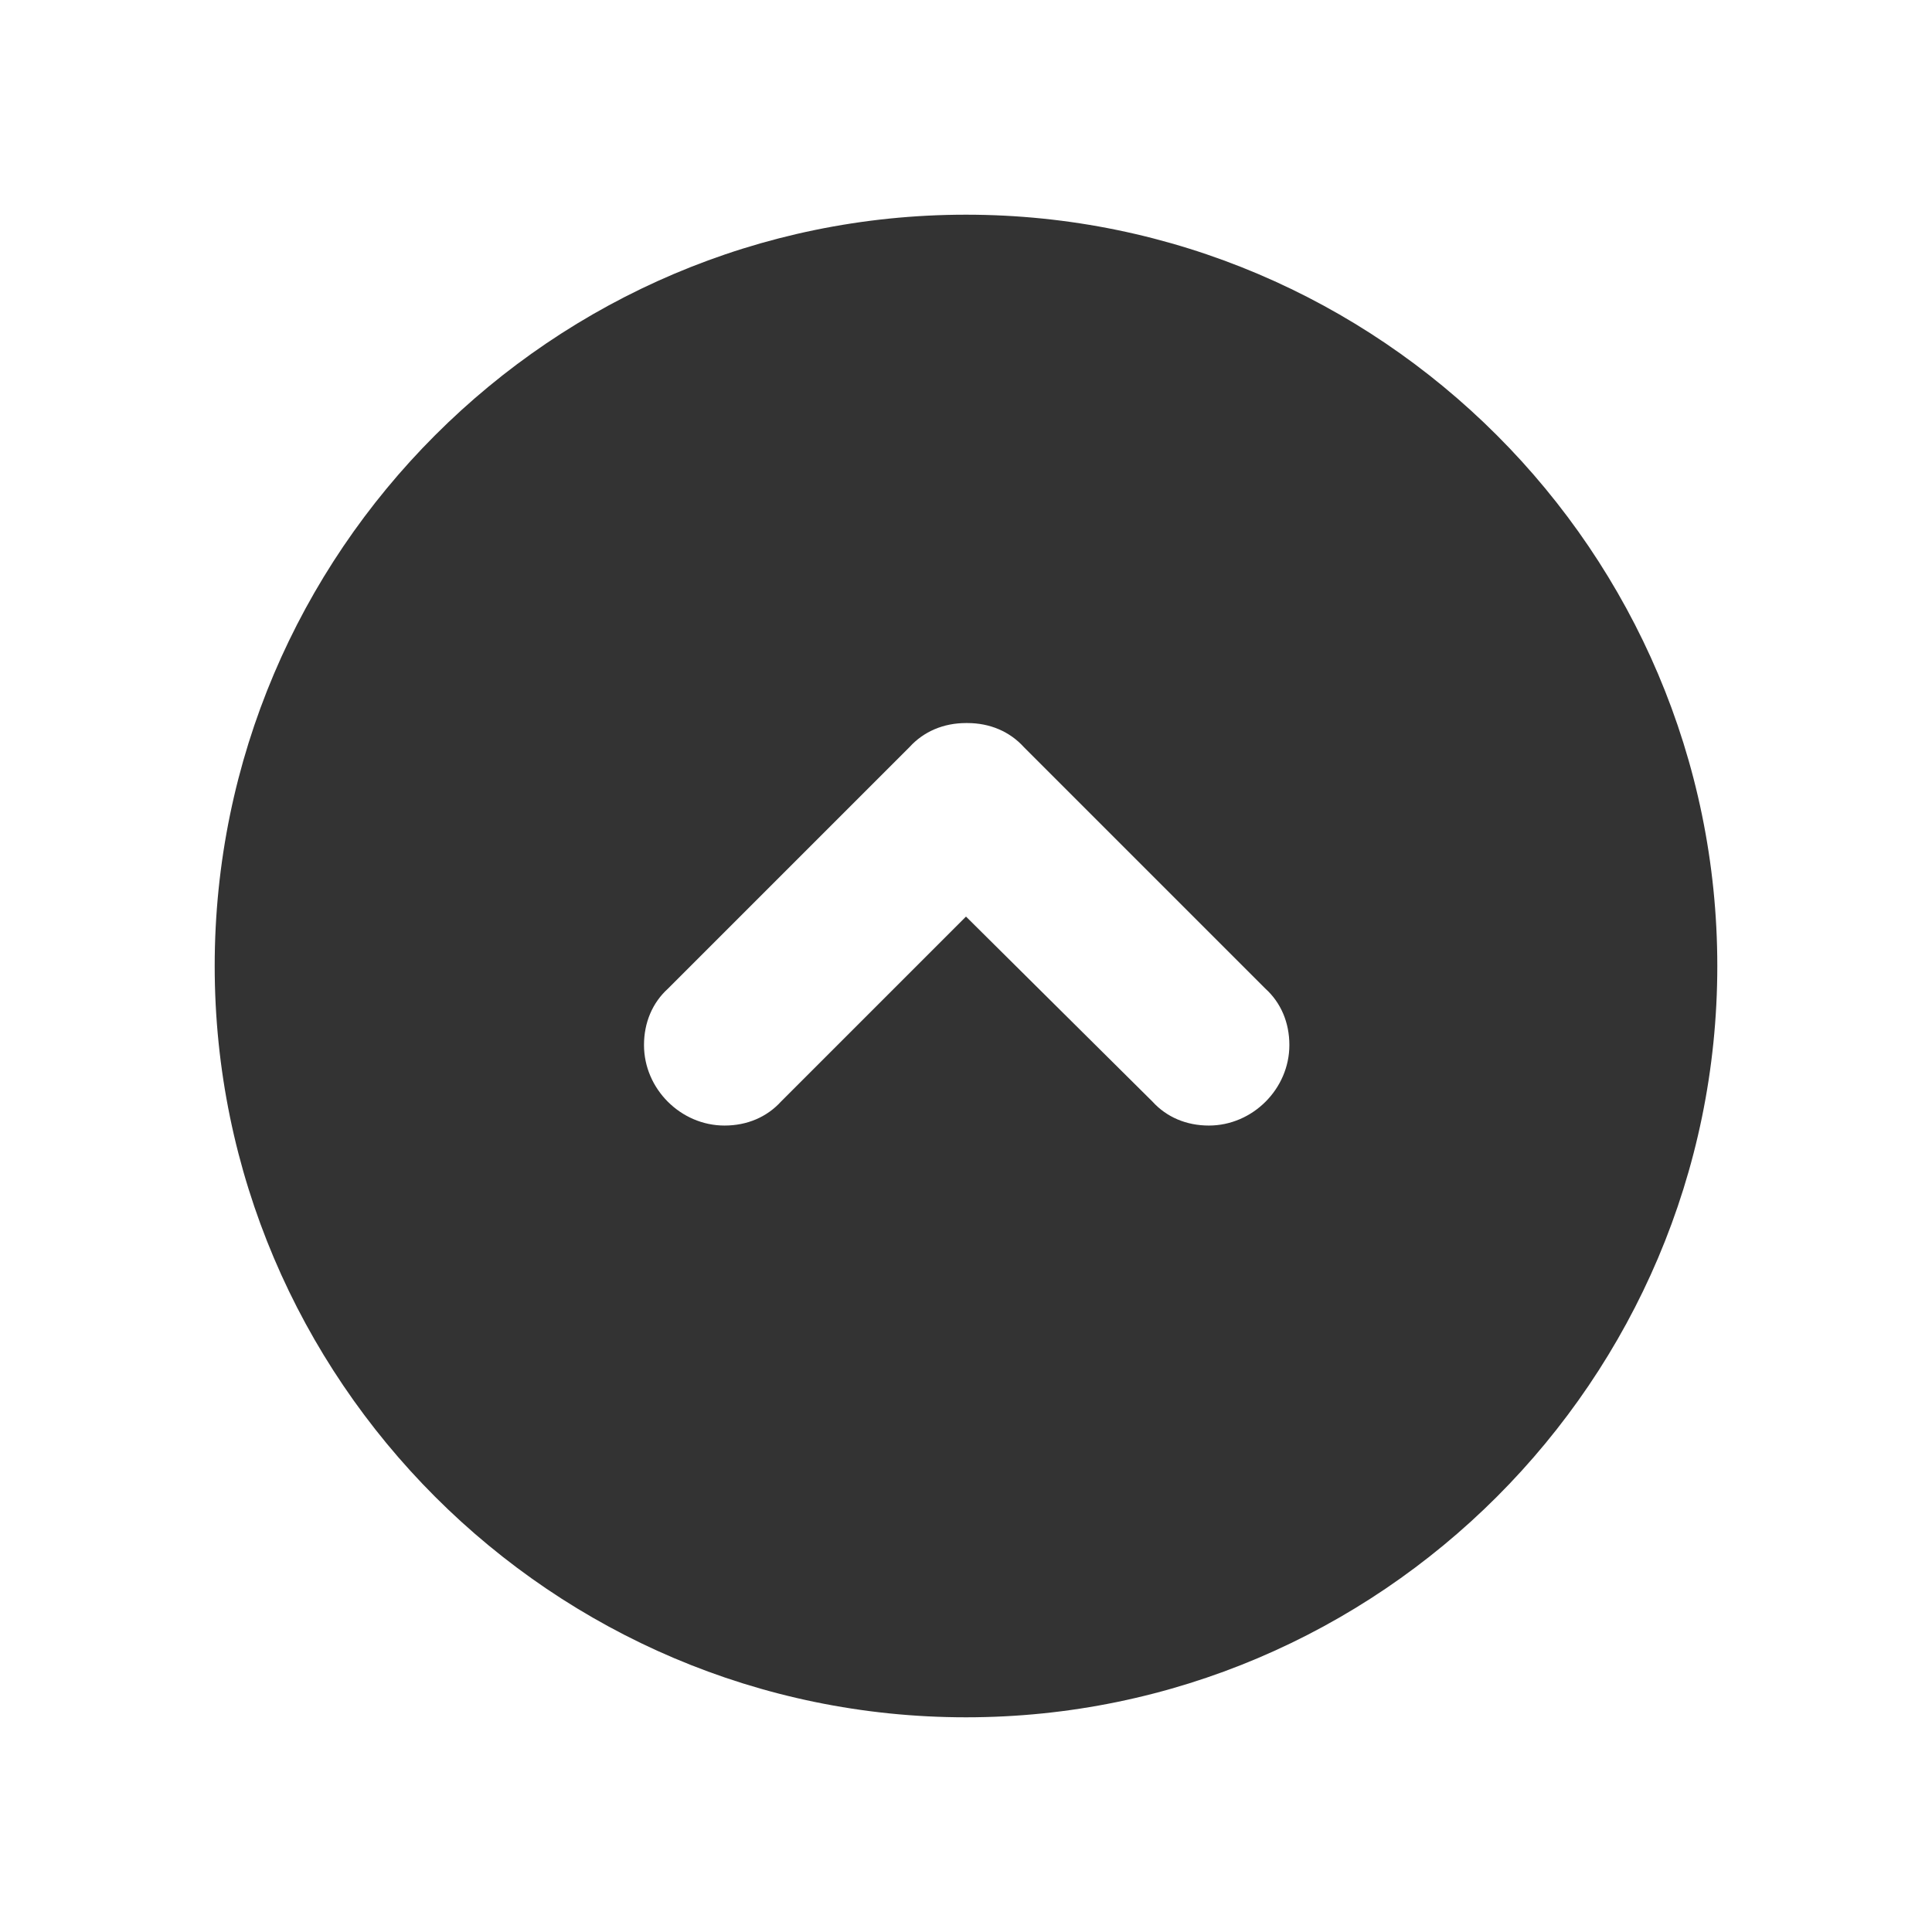
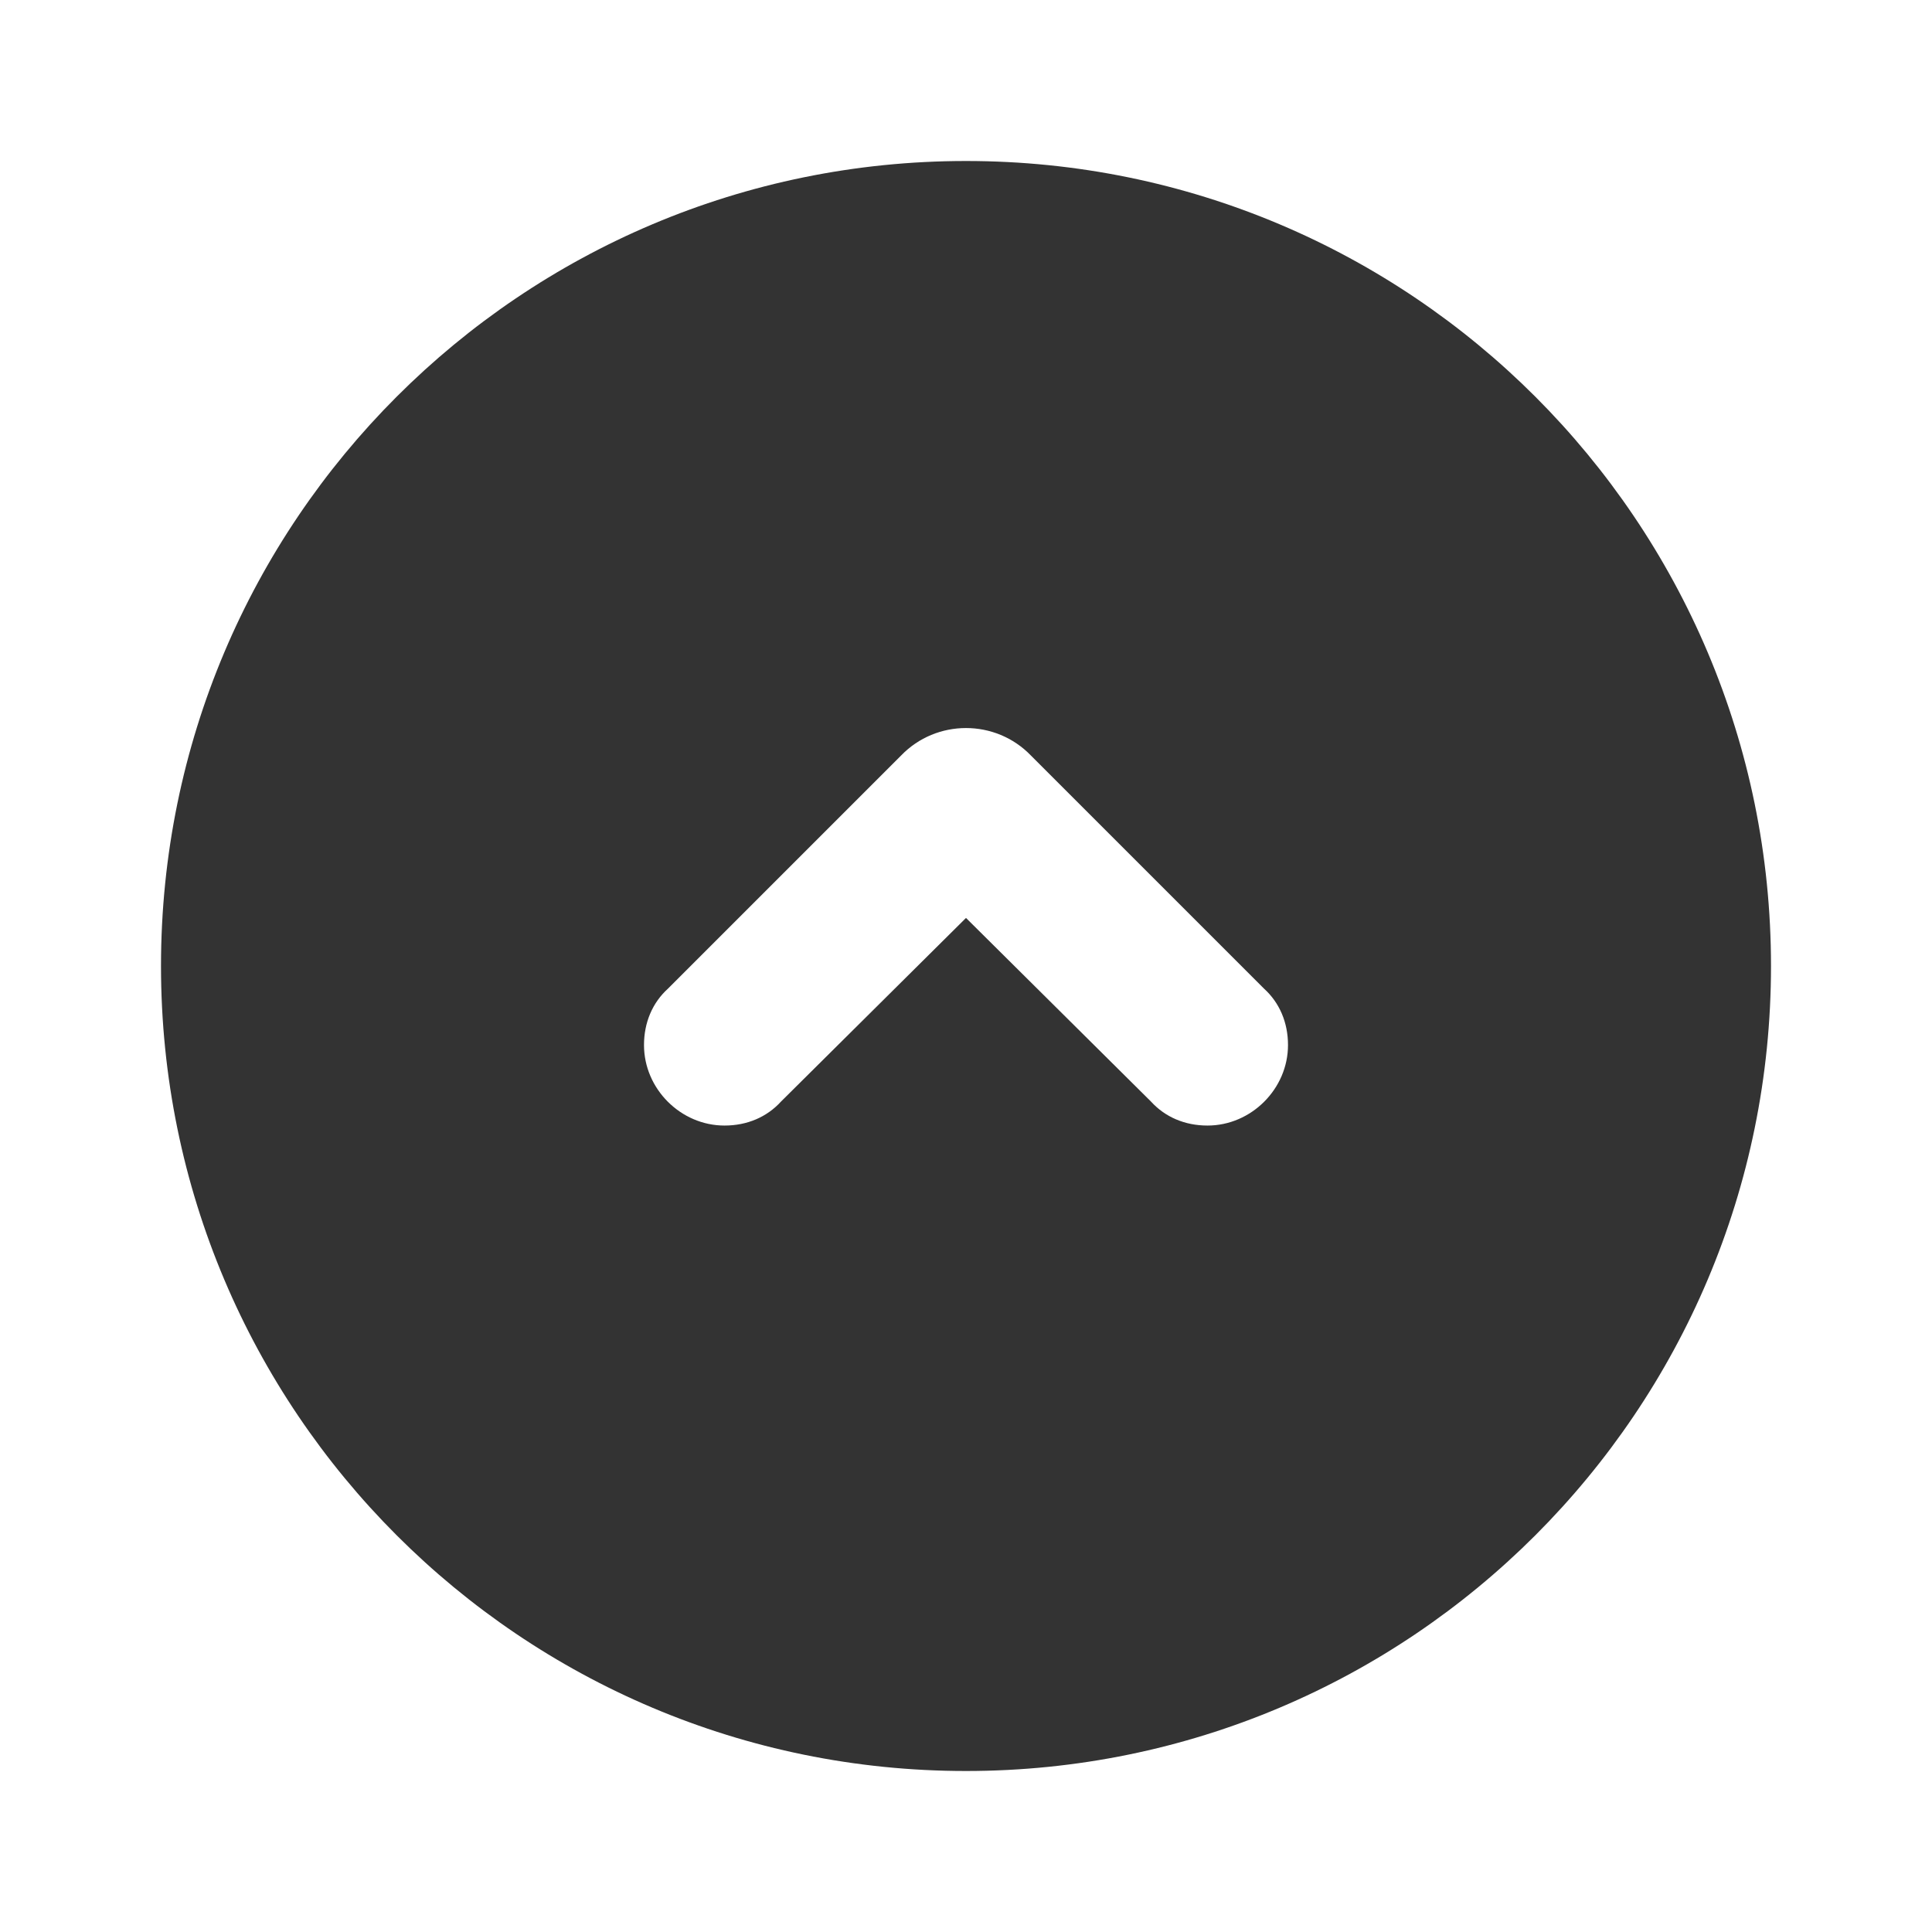
<svg xmlns="http://www.w3.org/2000/svg" width="24" height="24" viewBox="0 0 24 24" fill="none">
-   <path d="M2.667 12C2.667 17.14 6.859 21.333 12 21.333C17.14 21.333 21.333 17.14 21.333 12C21.333 6.86 17.14 2.667 12 2.667C6.859 2.667 2.667 6.86 2.667 12ZM8 12.982C8 12.702 8.105 12.456 8.298 12.281L11.298 9.281C11.473 9.088 11.719 8.982 12 8.982C12.017 8.982 12.017 8.982 12.017 8.982C12.298 8.982 12.544 9.088 12.719 9.281L15.719 12.281C15.912 12.456 16.017 12.702 16.017 12.982C16.017 13.526 15.561 13.982 15.017 13.982C14.737 13.982 14.491 13.877 14.316 13.684L12 11.386L9.702 13.684C9.526 13.877 9.281 13.982 9 13.982C8.456 13.982 8 13.526 8 12.982Z" fill="#333333" />
+   <path d="M2 12C2 17.526 6.474 22 12 22C17.526 22 22 17.526 22 12C22 6.474 17.526 2 12 2C6.474 2 2 6.474 2 12ZM8 12.982C8 12.702 8.105 12.456 8.298 12.281L11.193 9.386C11.632 8.93 12.368 8.93 12.807 9.386L15.702 12.281C15.895 12.456 16 12.702 16 12.982C16 13.526 15.544 13.982 15 13.982C14.719 13.982 14.474 13.877 14.298 13.684L12 11.403L9.702 13.684C9.526 13.877 9.281 13.982 9 13.982C8.456 13.982 8 13.526 8 12.982Z" fill="#333333" />
</svg>
